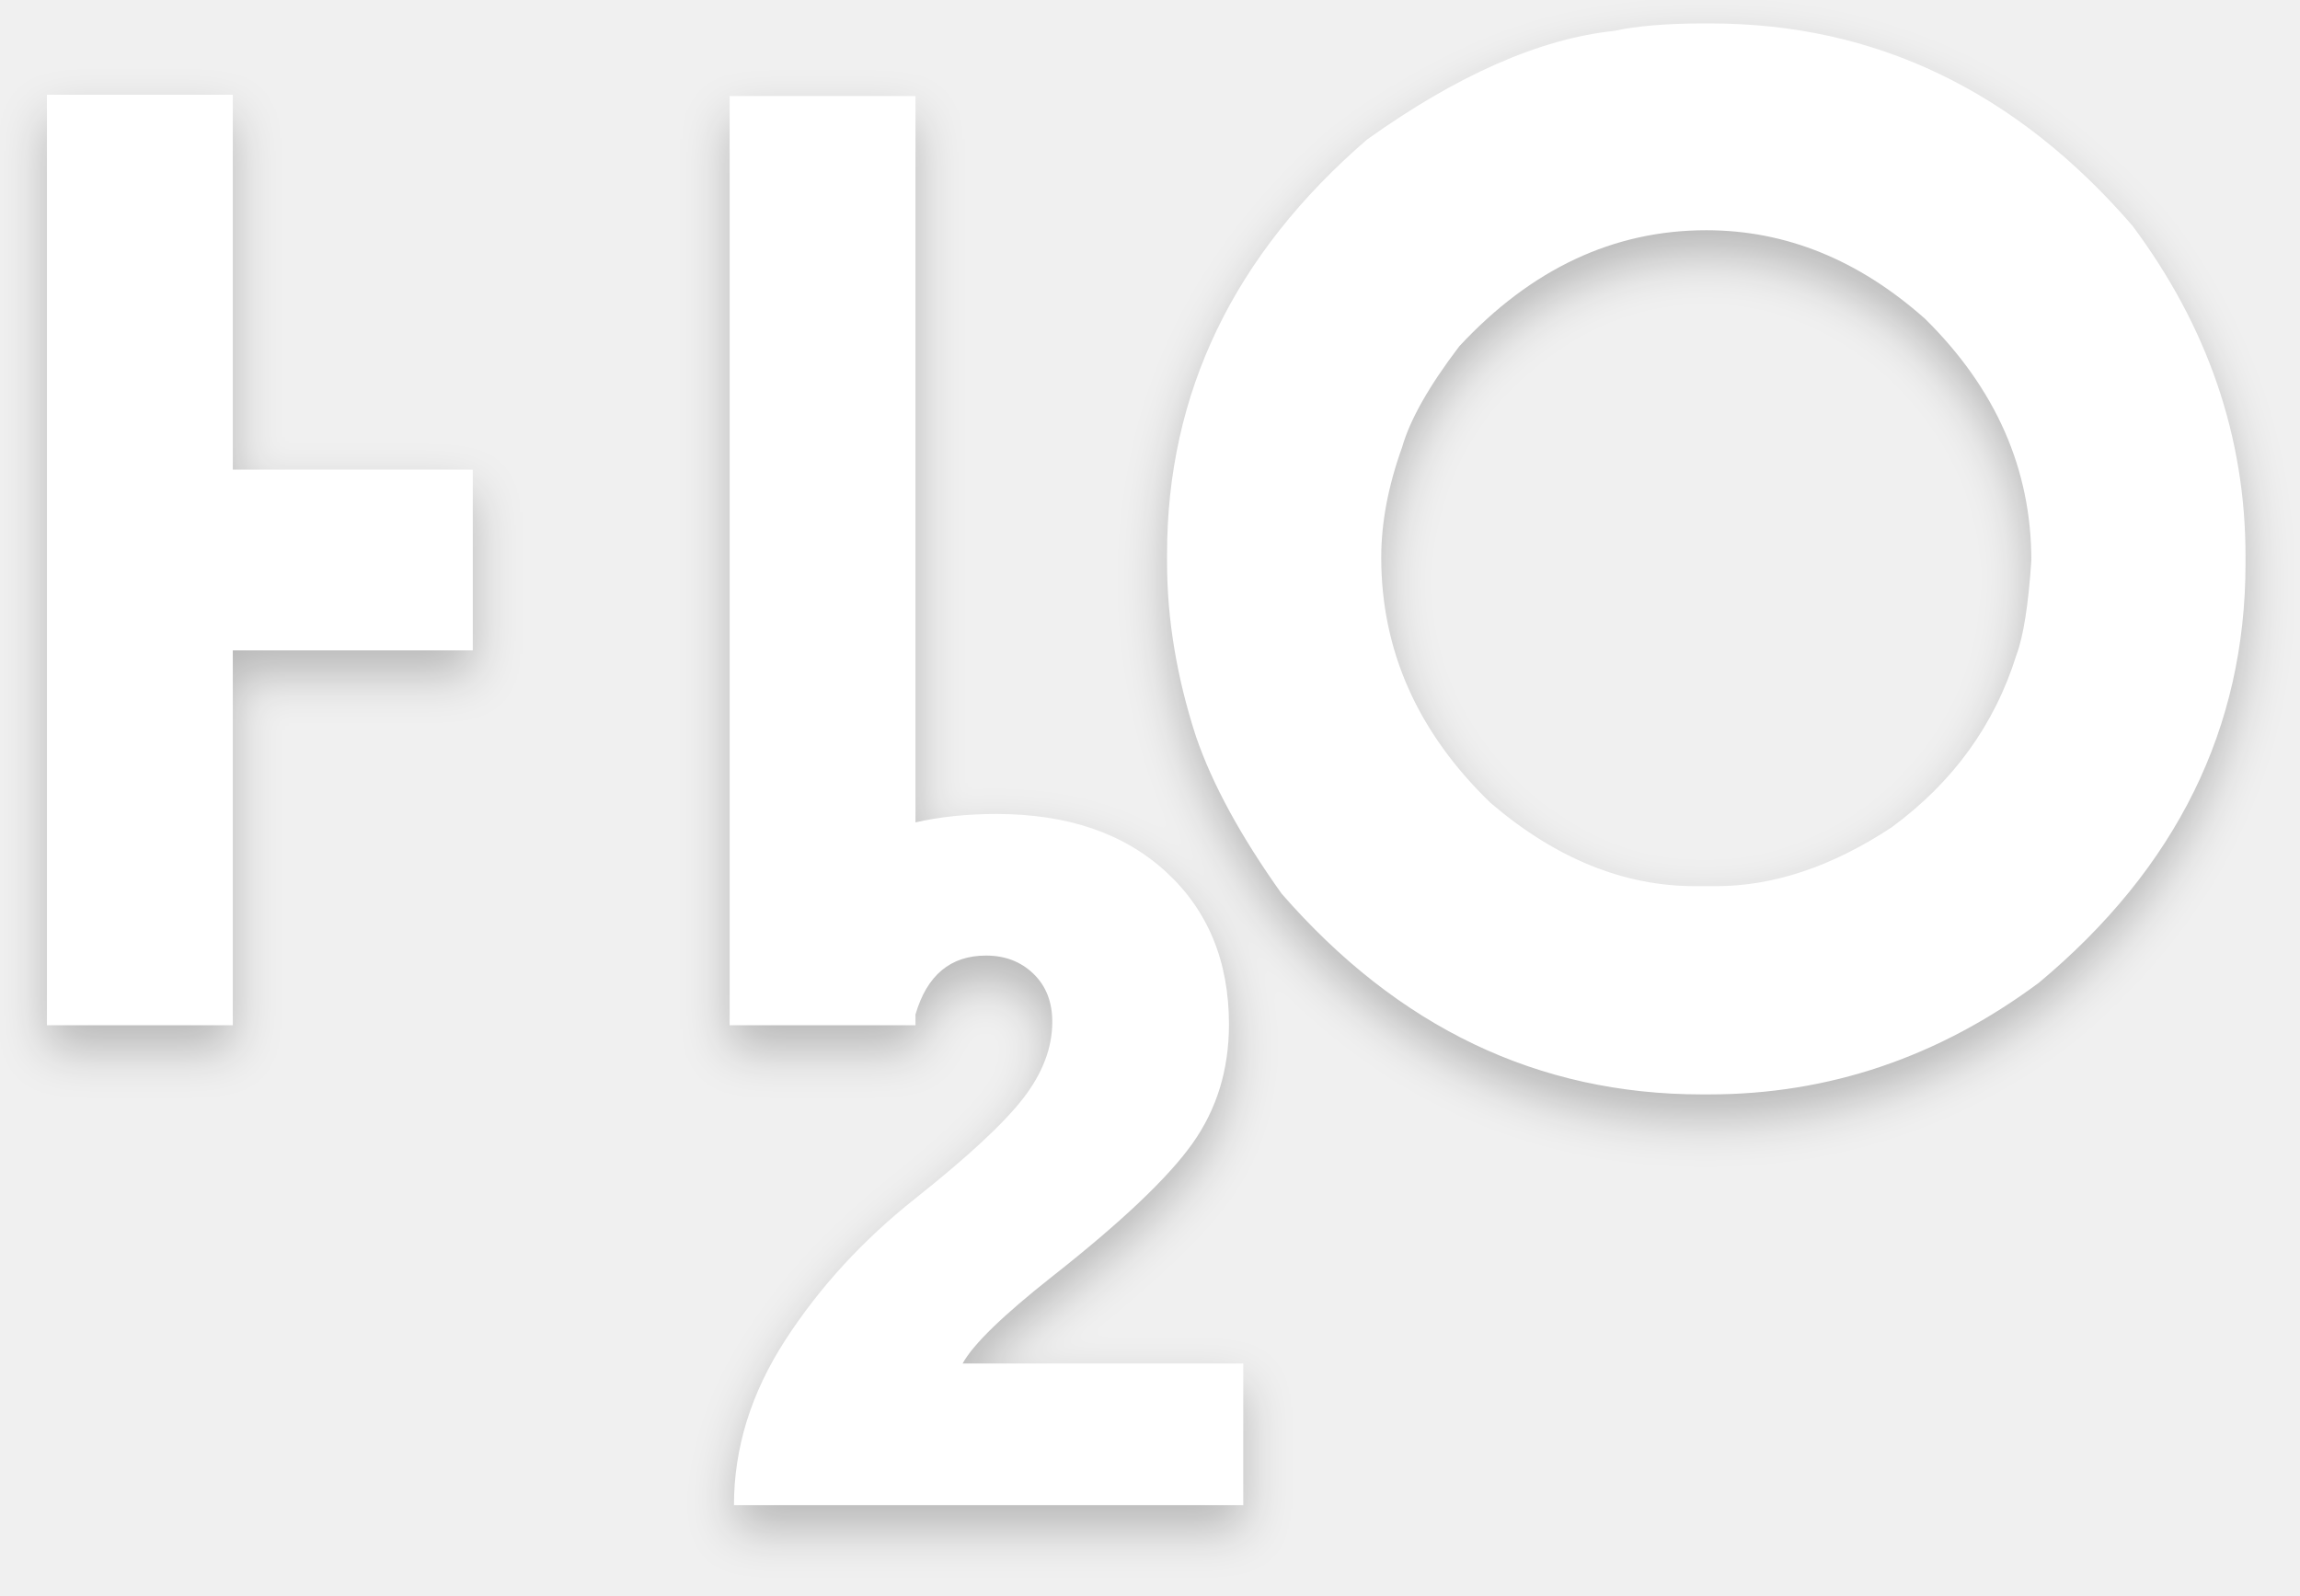
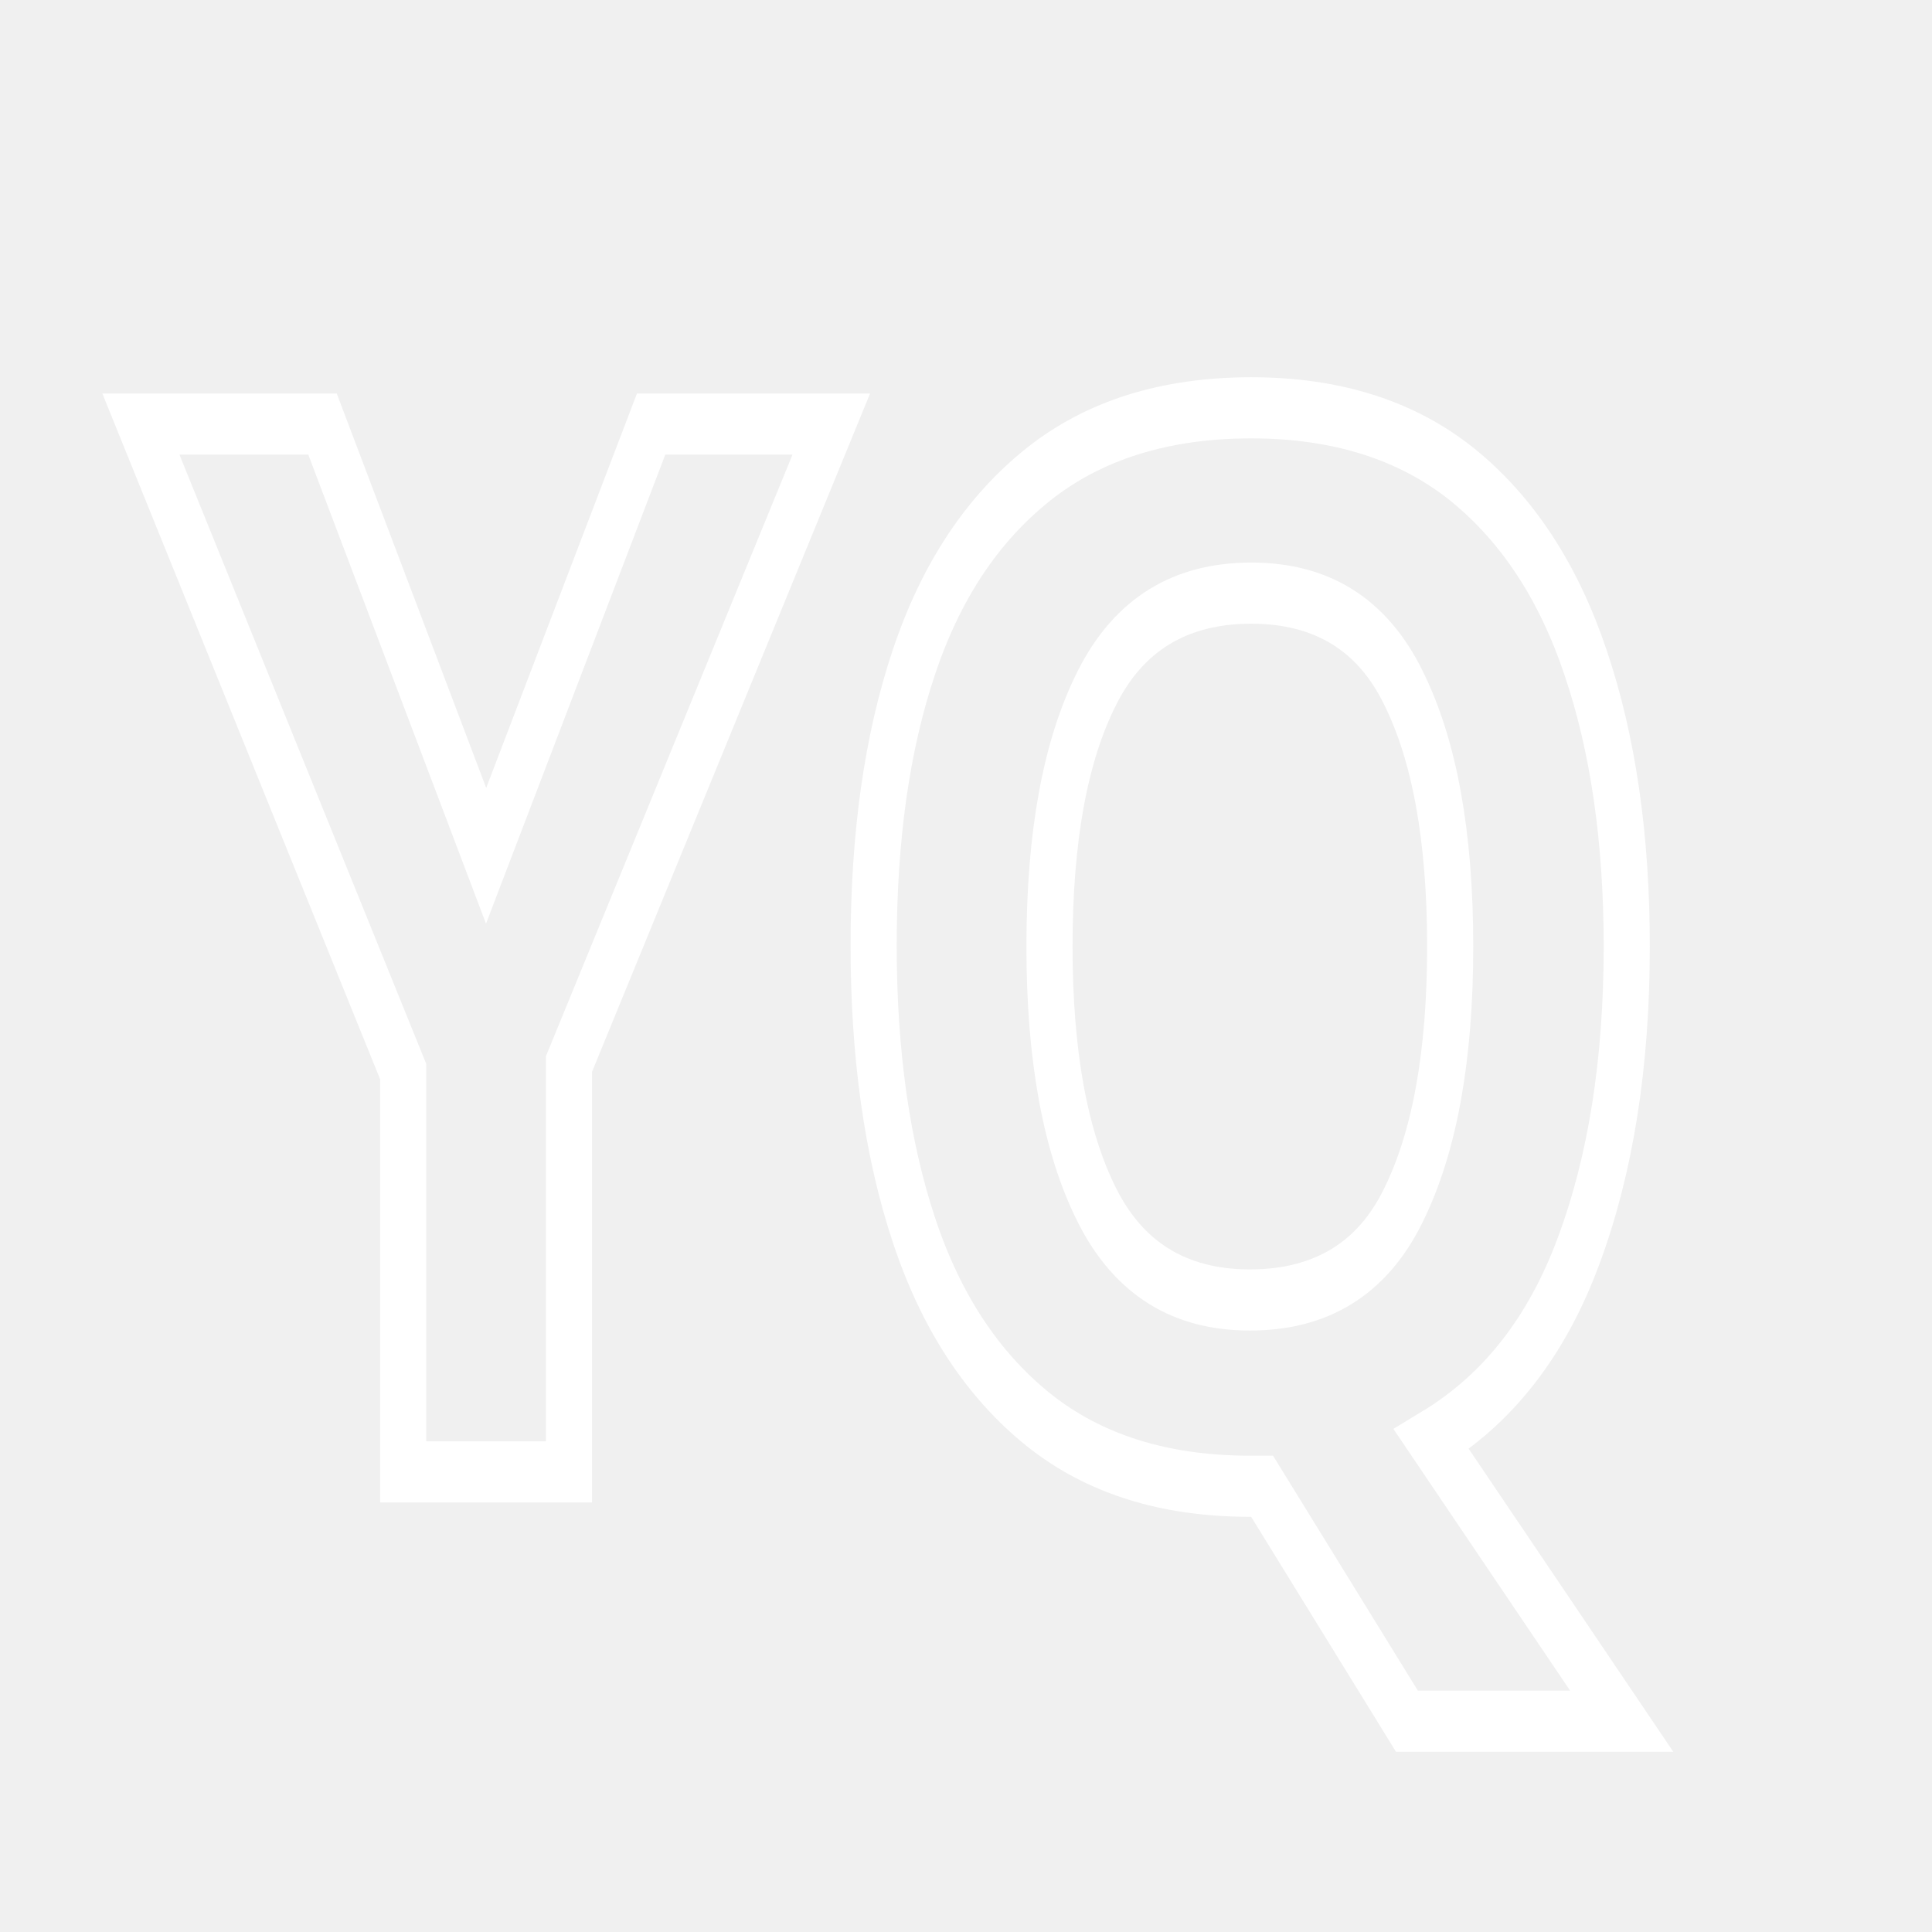
- <svg xmlns="http://www.w3.org/2000/svg" xmlns:xlink="http://www.w3.org/1999/xlink" width="98px" height="68px" viewBox="0 0 98 68" version="1.1">
+ <svg xmlns="http://www.w3.org/2000/svg" width="67" height="67">
  <defs>
-     <path d="M2,4.038 L9.919,4.038 L9.919,20.014 L20.145,20.014 L20.145,27.714 L9.919,27.714 L9.919,43.69 L2,43.69 L2,4.038 Z M39.008,35.045 L39.008,4.093 L31.089,4.093 L31.089,43.69 L39.008,43.69 L39.008,43.231 C39.495,41.558 40.497,40.721 42.013,40.721 C42.825,40.721 43.498,40.979 44.033,41.496 C44.569,42.013 44.836,42.696 44.836,43.545 C44.836,44.652 44.421,45.741 43.591,46.811 C42.76,47.881 41.229,49.302 38.996,51.074 C36.763,52.845 34.917,54.857 33.459,57.108 C32.002,59.359 31.273,61.703 31.273,64.139 L52.974,64.139 L52.974,58.105 L41.016,58.105 C41.459,57.293 42.732,56.056 44.836,54.395 C47.789,52.07 49.782,50.179 50.815,48.721 C51.849,47.263 52.365,45.574 52.365,43.655 C52.365,40.961 51.47,38.793 49.68,37.15 C47.89,35.508 45.482,34.687 42.456,34.687 C41.203,34.687 40.054,34.806 39.008,35.045 Z M72.575,1 L72.892,1 C79.907,1 85.897,3.873 90.862,9.62 C94.074,13.931 95.679,18.621 95.679,23.692 L95.679,24.009 C95.679,31.023 92.742,36.982 86.869,41.883 C82.601,45.053 77.921,46.637 72.829,46.637 L72.512,46.637 C65.54,46.637 59.571,43.785 54.606,38.08 C52.873,35.65 51.658,33.421 50.961,31.393 C50.137,28.858 49.725,26.375 49.725,23.945 L49.725,23.628 C49.725,16.741 52.567,10.846 58.25,5.944 C62.096,3.197 65.603,1.655 68.772,1.317 C69.744,1.106 71.012,1 72.575,1 Z M58.853,23.755 C58.853,27.727 60.406,31.213 63.511,34.214 C66.279,36.58 69.184,37.763 72.227,37.763 L73.114,37.763 C75.565,37.763 78.058,36.929 80.594,35.26 C83.214,33.337 84.988,30.886 85.918,27.907 C86.214,27.125 86.425,25.784 86.552,23.882 C86.552,19.994 85.041,16.561 82.02,13.582 C79.189,11.068 76.083,9.811 72.702,9.811 C68.751,9.811 65.244,11.459 62.18,14.755 C60.891,16.445 60.078,17.882 59.74,19.065 C59.148,20.713 58.853,22.276 58.853,23.755 Z" id="path-1" />
-     <filter x="-50%" y="-50%" width="200%" height="200%" filterUnits="objectBoundingBox" id="filter-2">
-       <feOffset dx="0" dy="1" in="SourceAlpha" result="shadowOffsetOuter1" />
-       <feGaussianBlur stdDeviation="1" in="shadowOffsetOuter1" result="shadowBlurOuter1" />
-       <feColorMatrix values="0 0 0 0 0   0 0 0 0 0   0 0 0 0 0  0 0 0 0.236 0" type="matrix" in="shadowBlurOuter1" />
+     <path d="m3,5.038l7.919,0l0,15.976l10.226,0l0,7.699l-10.226,0l0,15.976l-7.919,0l0,-39.652zm37.008,31.007l0,-30.952l-7.919,0l0,39.597l7.919,0l0,-0.459c0.487,-1.673 1.488,-2.51 3.004,-2.51c0.812,0 1.486,0.258 2.021,0.775c0.535,0.517 0.803,1.199 0.803,2.048c0,1.107 -0.415,2.196 -1.246,3.266c-0.83,1.07 -2.362,2.491 -4.595,4.263c-2.233,1.772 -4.078,3.783 -5.536,6.034c-1.458,2.251 -2.187,4.595 -2.187,7.031l21.702,0l0,-6.034l-11.958,0c0.443,-0.812 1.716,-2.048 3.82,-3.709c2.953,-2.325 4.946,-4.217 5.979,-5.675c1.033,-1.458 1.55,-3.146 1.55,-5.066c0,-2.694 -0.895,-4.863 -2.685,-6.505c-1.79,-1.642 -4.198,-2.464 -7.225,-2.464c-1.253,0 -2.402,0.119 -3.447,0.358zm33.567,-34.045l0.317,0c7.015,0 13.004,2.873 17.97,8.62c3.212,4.31 4.817,9.001 4.817,14.071l0,0.317c0,7.015 -2.937,12.973 -8.811,17.875c-4.268,3.169 -8.948,4.754 -14.04,4.754l-0.317,0c-6.972,0 -12.941,-2.852 -17.906,-8.557c-1.733,-2.43 -2.947,-4.659 -3.645,-6.687c-0.824,-2.535 -1.236,-5.018 -1.236,-7.448l0,-0.317c0,-6.888 2.842,-12.783 8.525,-17.684c3.845,-2.747 7.353,-4.289 10.522,-4.627c0.972,-0.211 2.24,-0.317 3.803,-0.317zm-13.723,22.755c0,3.972 1.553,7.458 4.659,10.459c2.768,2.366 5.673,3.55 8.715,3.55l0.887,0c2.451,0 4.944,-0.835 7.479,-2.504c2.62,-1.923 4.395,-4.374 5.324,-7.353c0.296,-0.782 0.507,-2.123 0.634,-4.025c0,-3.888 -1.511,-7.321 -4.532,-10.3c-2.831,-2.514 -5.937,-3.771 -9.318,-3.771c-3.951,0 -7.458,1.648 -10.522,4.944c-1.289,1.69 -2.102,3.127 -2.44,4.31c-0.592,1.648 -0.887,3.212 -0.887,4.69z" id="path-1" />
+     <filter id="svg_3_blur" x="-50%" y="-50%" width="200%" height="200%">
+       <feGaussianBlur stdDeviation="0" />
    </filter>
  </defs>
-   <g id="logo" stroke="none" stroke-width="1" fill="none" fill-rule="evenodd">
-     <g id="Combined-Shape">
-       <use fill="black" fill-opacity="1" filter="url(#filter-2)" xlink:href="#path-1" />
-       <use fill="#FFFFFF" fill-rule="evenodd" xlink:href="#path-1" />
-     </g>
+   <g>
+     <rect x="-1" y="-1" width="69" height="69" id="canvas_background" fill="none" />
+   </g>
+   <g>
+     <text fill="none" x="17.767" y="32.068" id="svg_3" font-size="24" font-family="Oswald, sans-serif" text-anchor="start" xml:space="preserve" transform="matrix(1.599509,0,0,2.120035,-23.53007,-16.93726) " stroke="#ffffff" font-weight="bold" filter="url(#svg_3_blur)">YQ</text>
  </g>
</svg>
